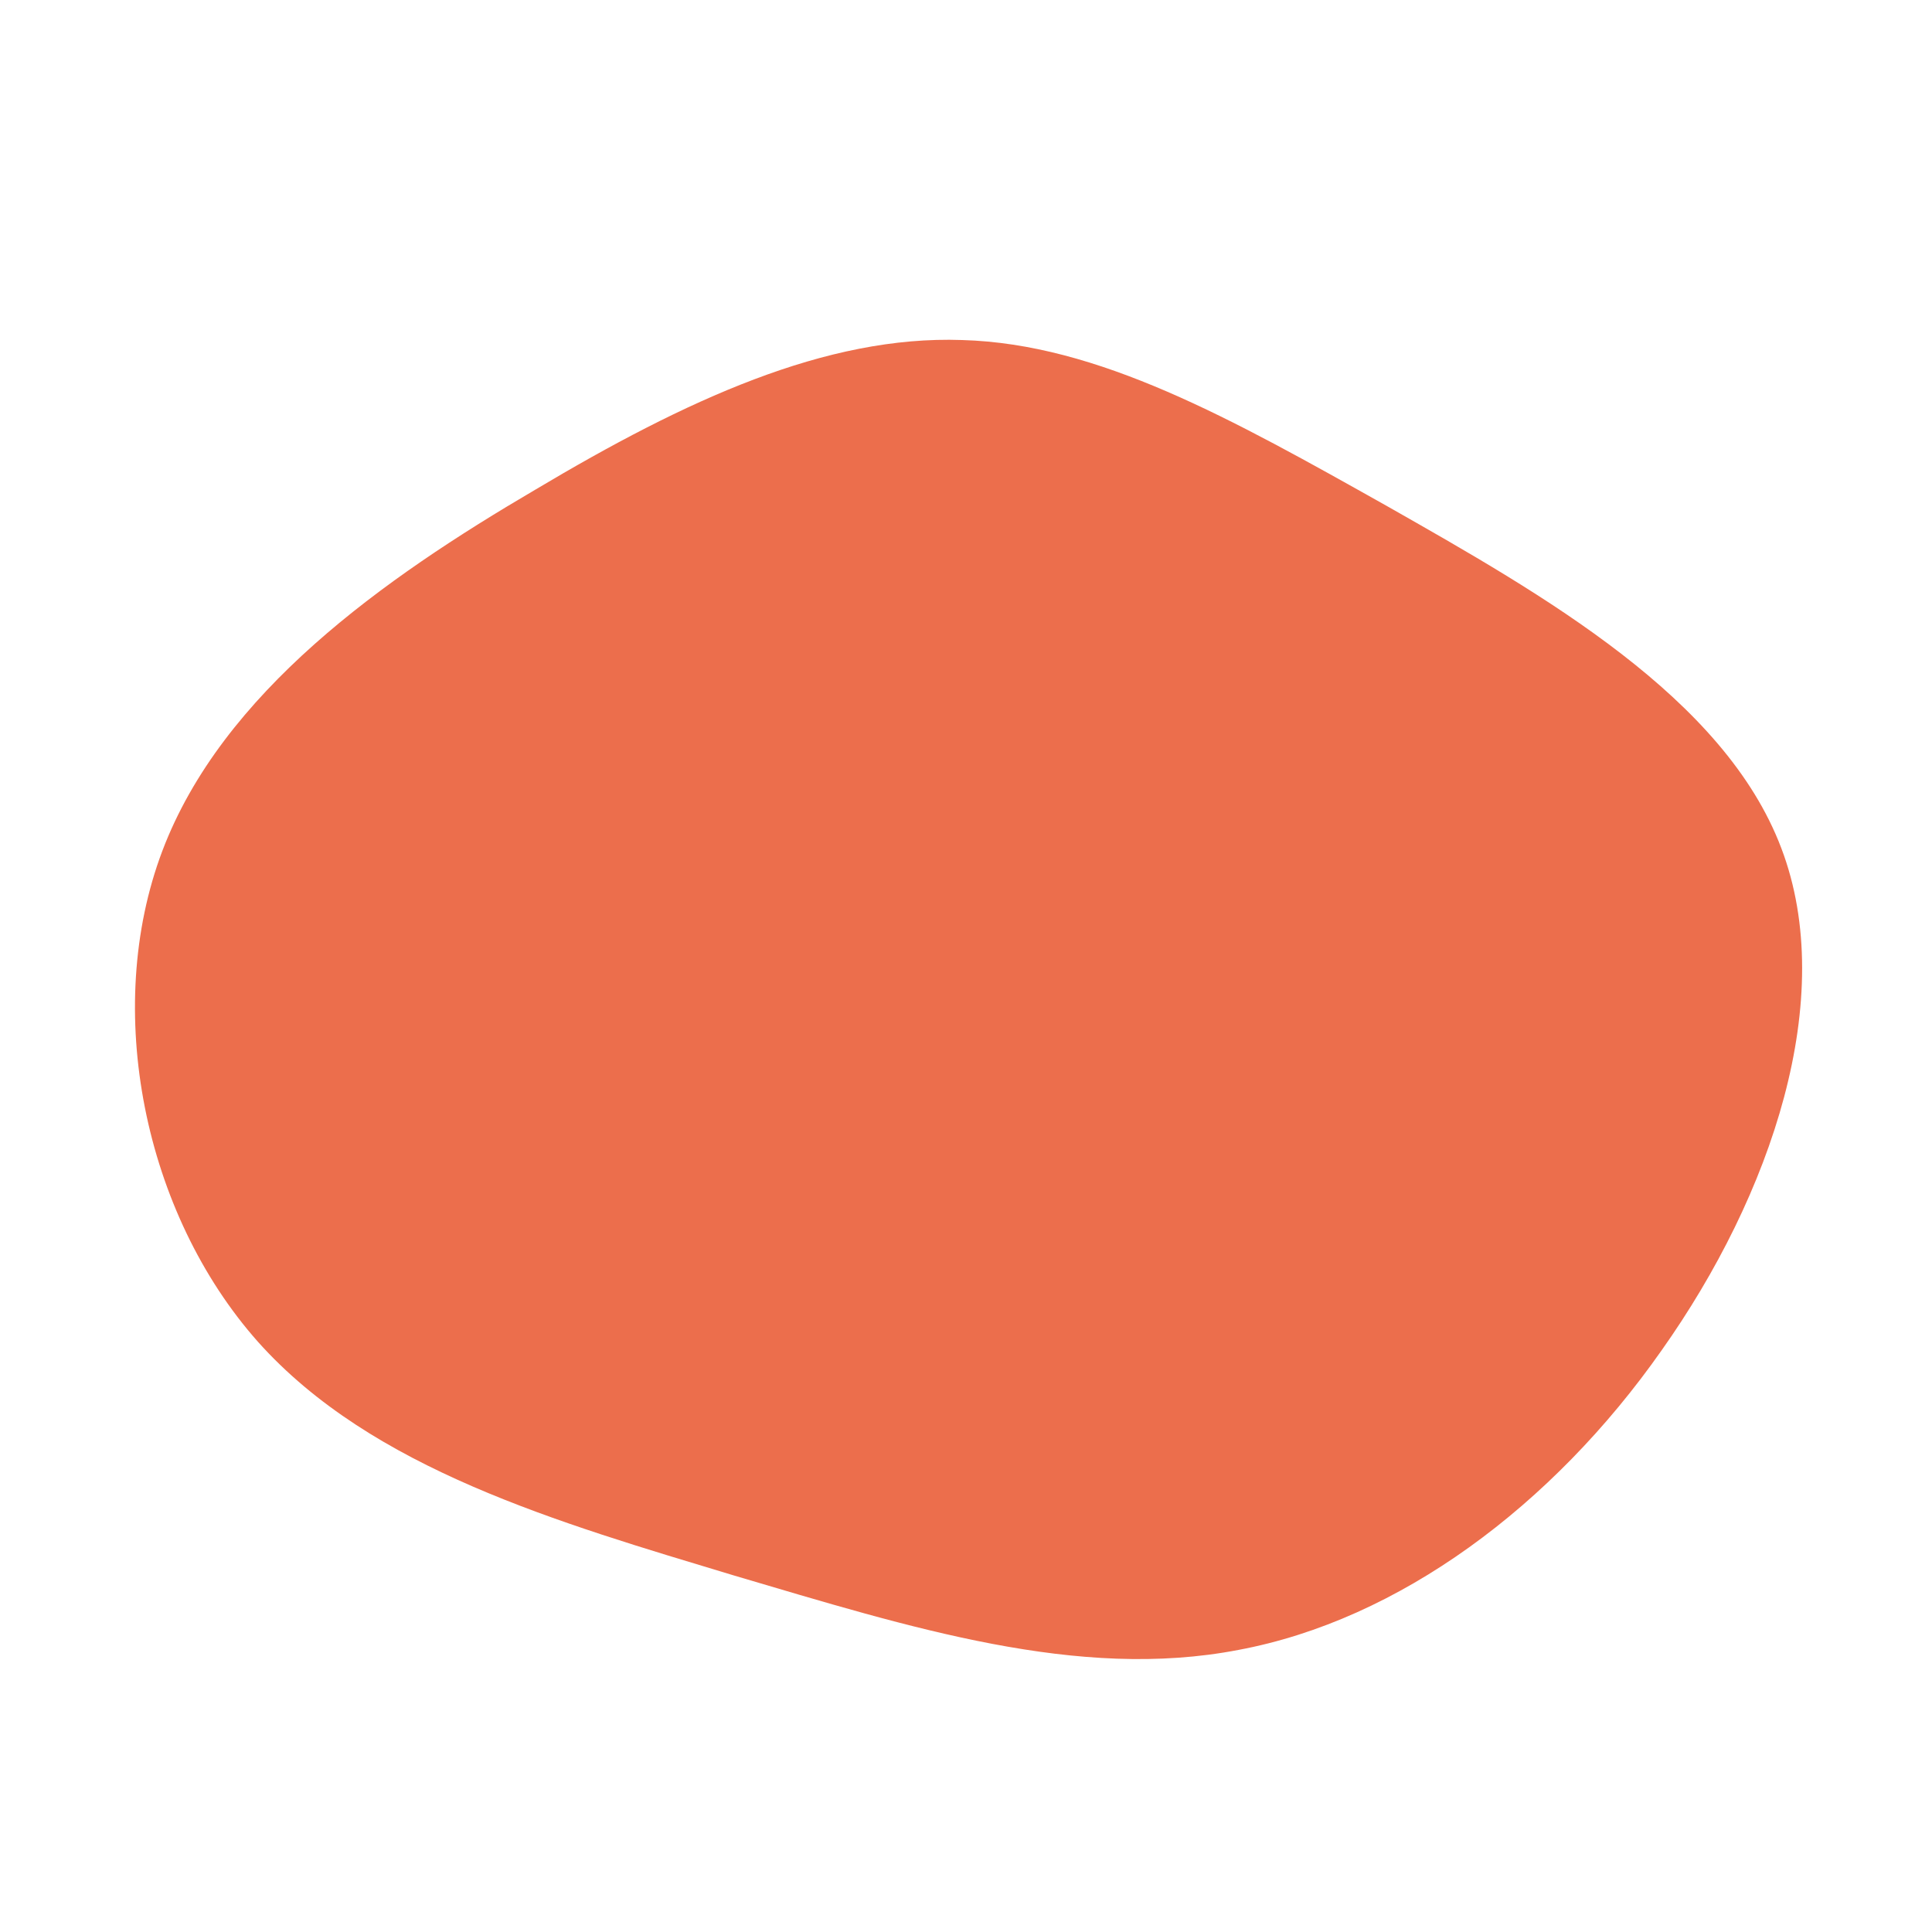
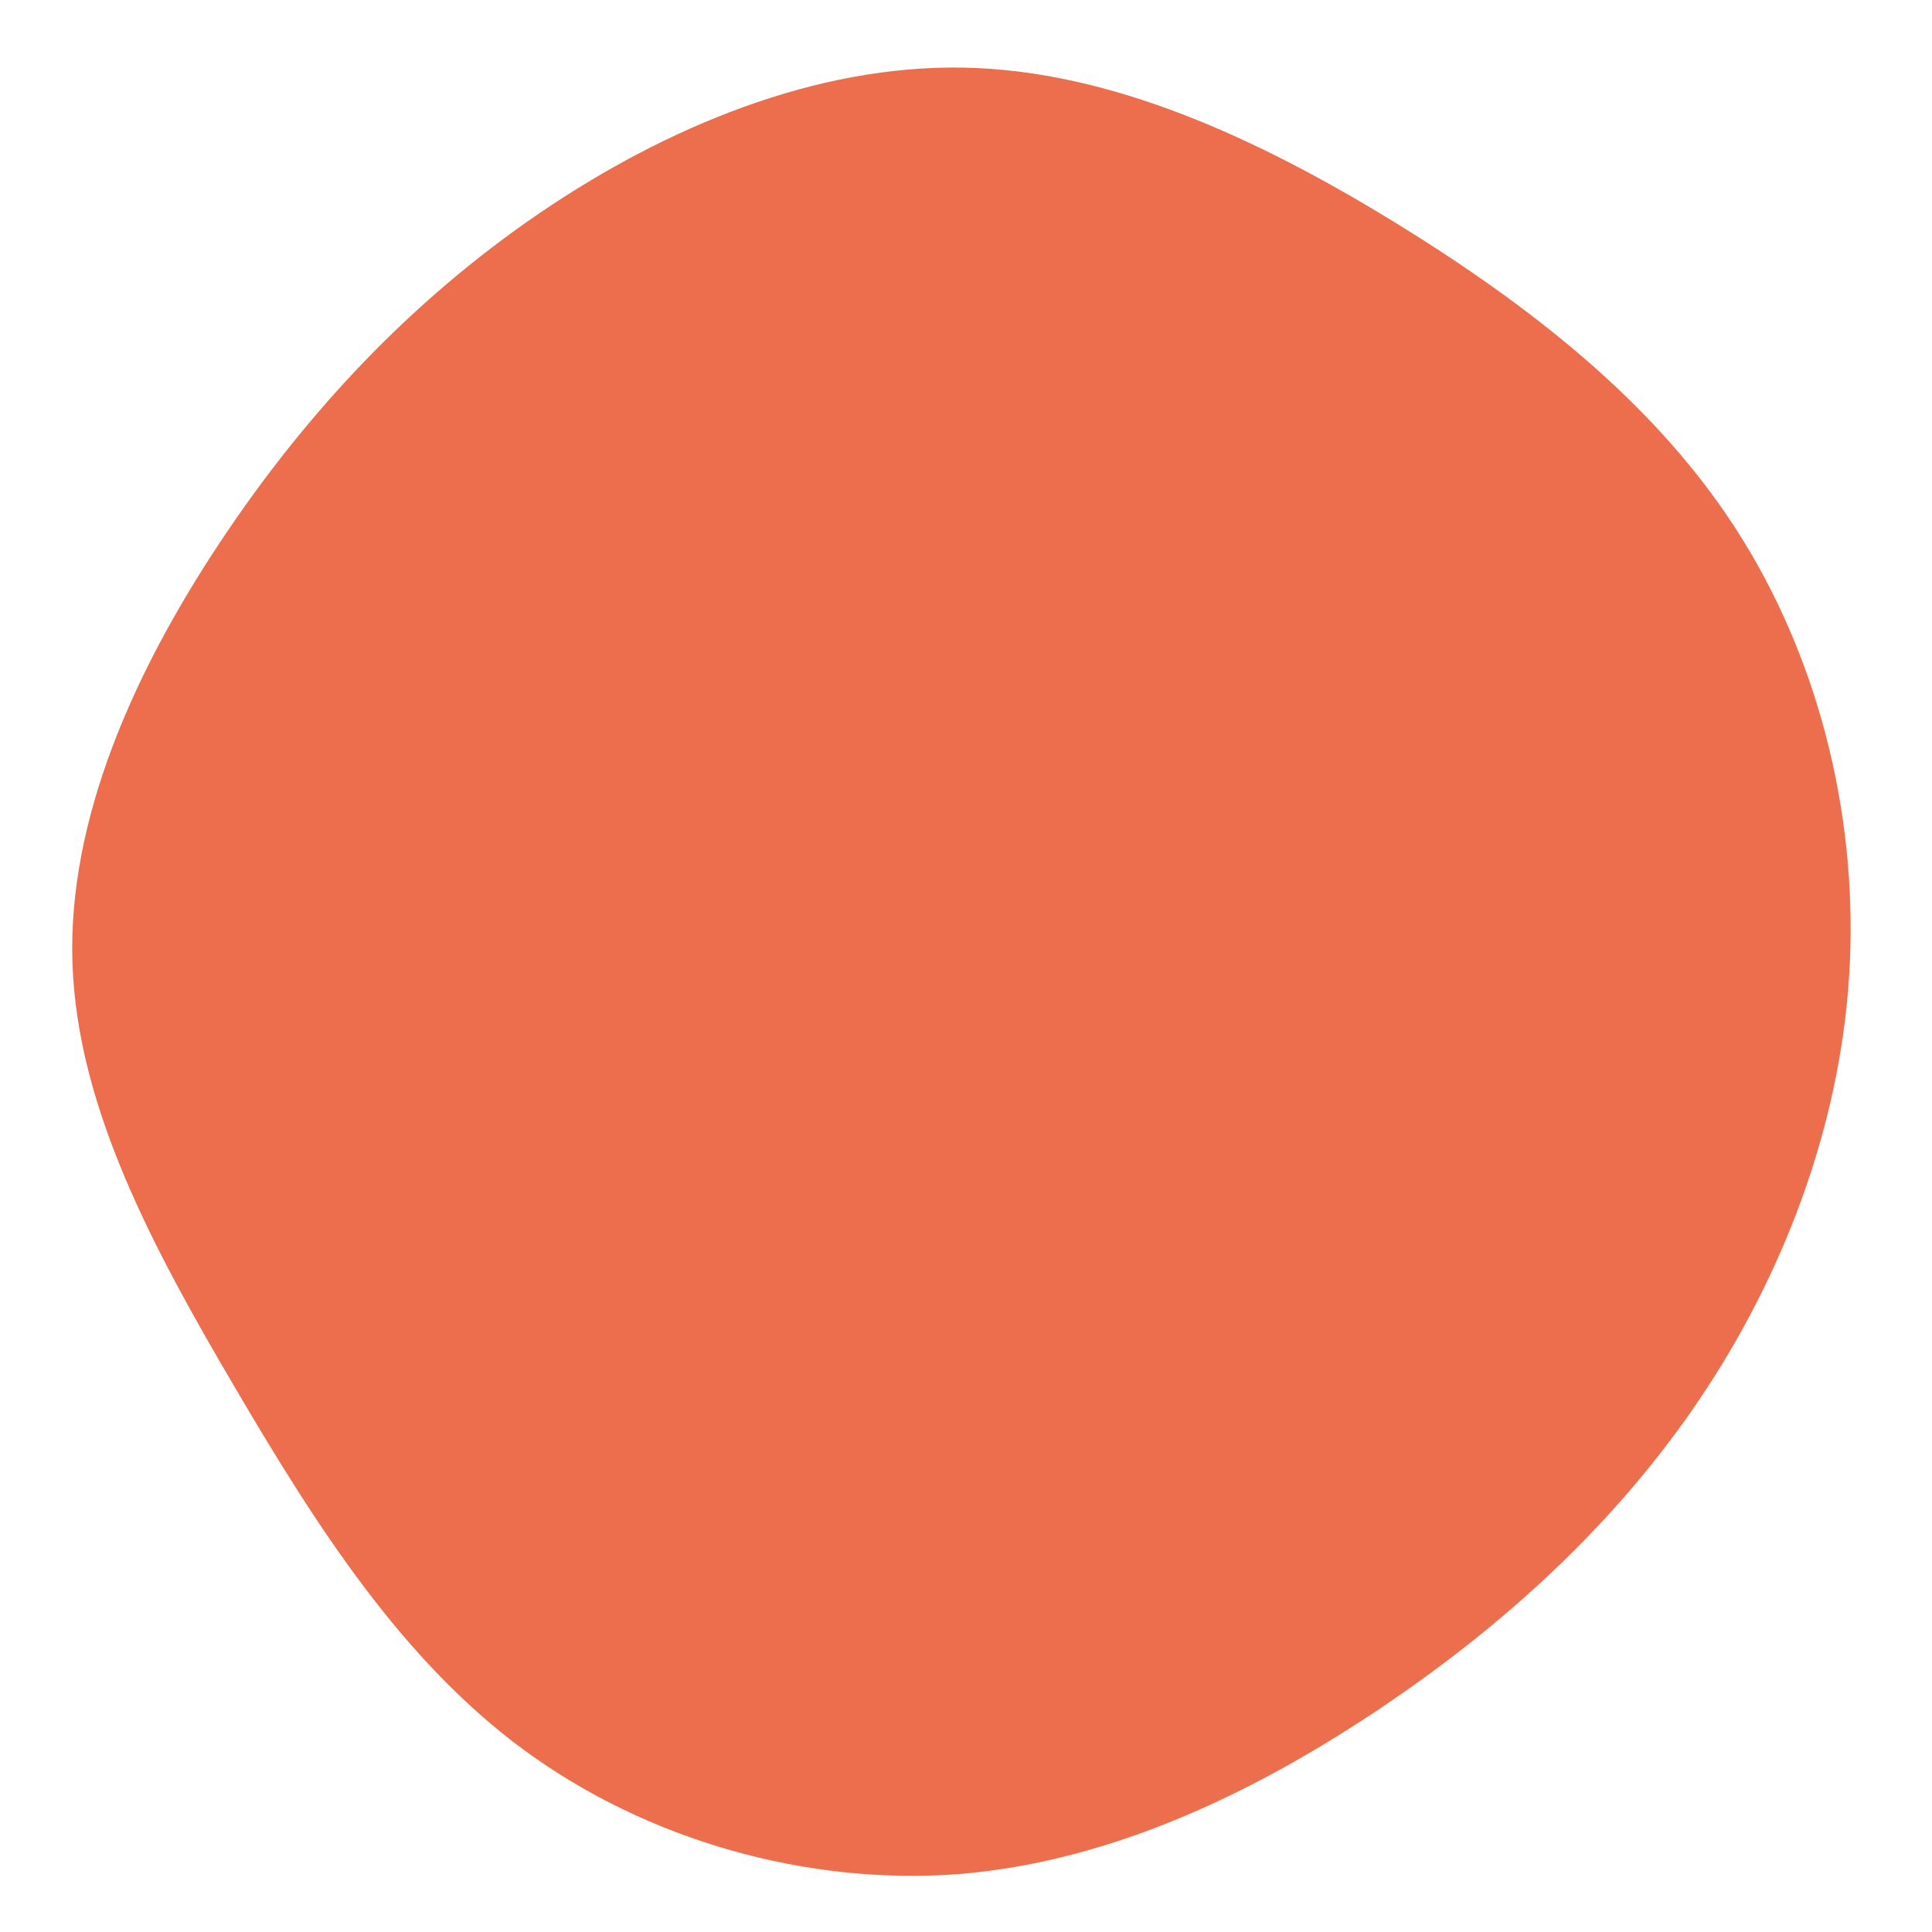
<svg xmlns="http://www.w3.org/2000/svg" viewBox="0 0 200 200">
-   <path fill="#EC6E4C" d="M43.6,-47.6C59.8,-38.4,78.5,-27.8,84.4,-12.2C90.3,3.3,83.4,23.7,72,39.8C60.7,55.9,44.8,67.7,28.2,70.8C11.6,74,-5.7,68.5,-24,63.1C-42.2,57.6,-61.5,52.1,-73.3,38.9C-85.1,25.6,-89.4,4.5,-83.2,-11.9C-77,-28.3,-60.3,-40.1,-44.6,-49.3C-29,-58.6,-14.5,-65.3,-0.4,-64.8C13.7,-64.4,27.4,-56.7,43.6,-47.6Z" transform="translate(100 100)" />
+   <path fill="#EC6E4C" d="M44.2,-77.1C58.2,-68.5,71.1,-58.5,79.6,-45.4C88.1,-32.3,92.2,-16.2,91.5,-0.4C90.8,15.3,85.2,30.7,76.7,43.7C68.2,56.7,56.7,67.5,43.4,76.5C30.1,85.5,15.1,92.7,-0.7,94C-16.5,95.2,-33,90.5,-45.7,81.2C-58.4,71.9,-67.3,57.9,-75.7,43.6C-84.1,29.3,-92,14.7,-92.5,-0.3C-93,-15.2,-86.1,-30.5,-77.2,-43.9C-68.3,-57.3,-57.4,-68.9,-44.2,-77.9C-31,-86.9,-15.5,-93.3,-0.2,-93C15.1,-92.7,30.3,-85.6,44.2,-77.1Z" transform="translate(100 100)" />
</svg>
